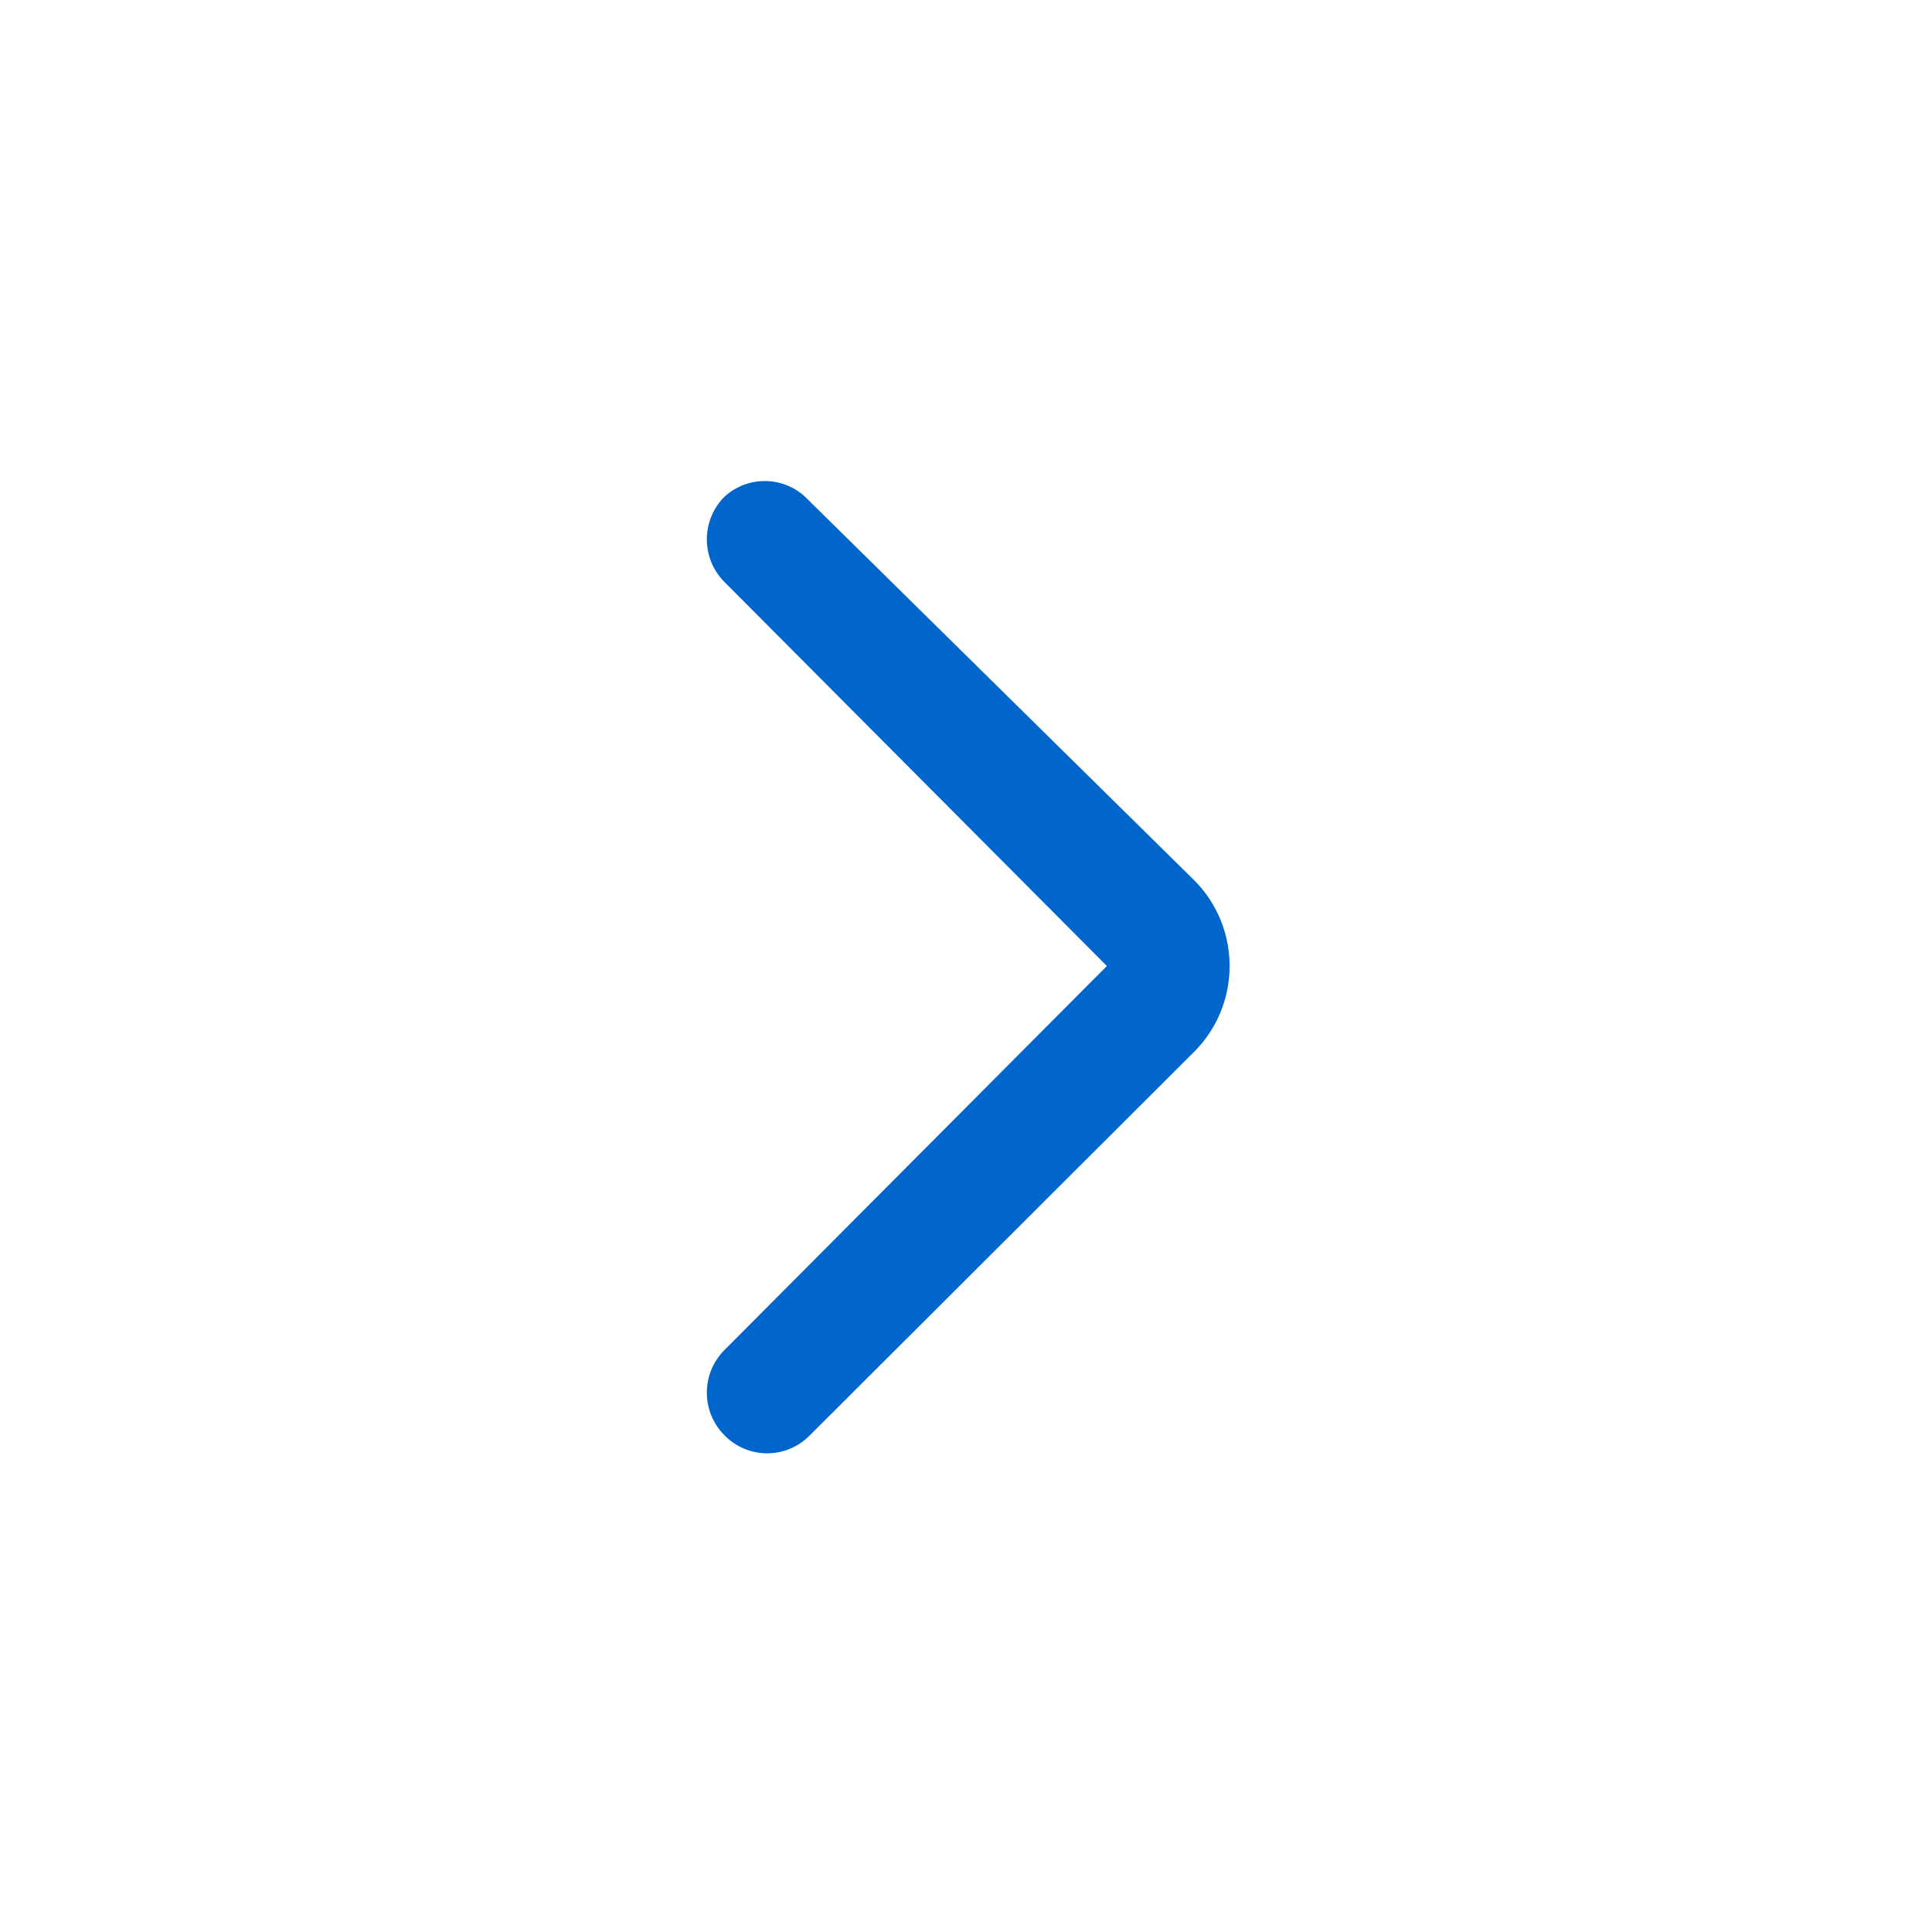
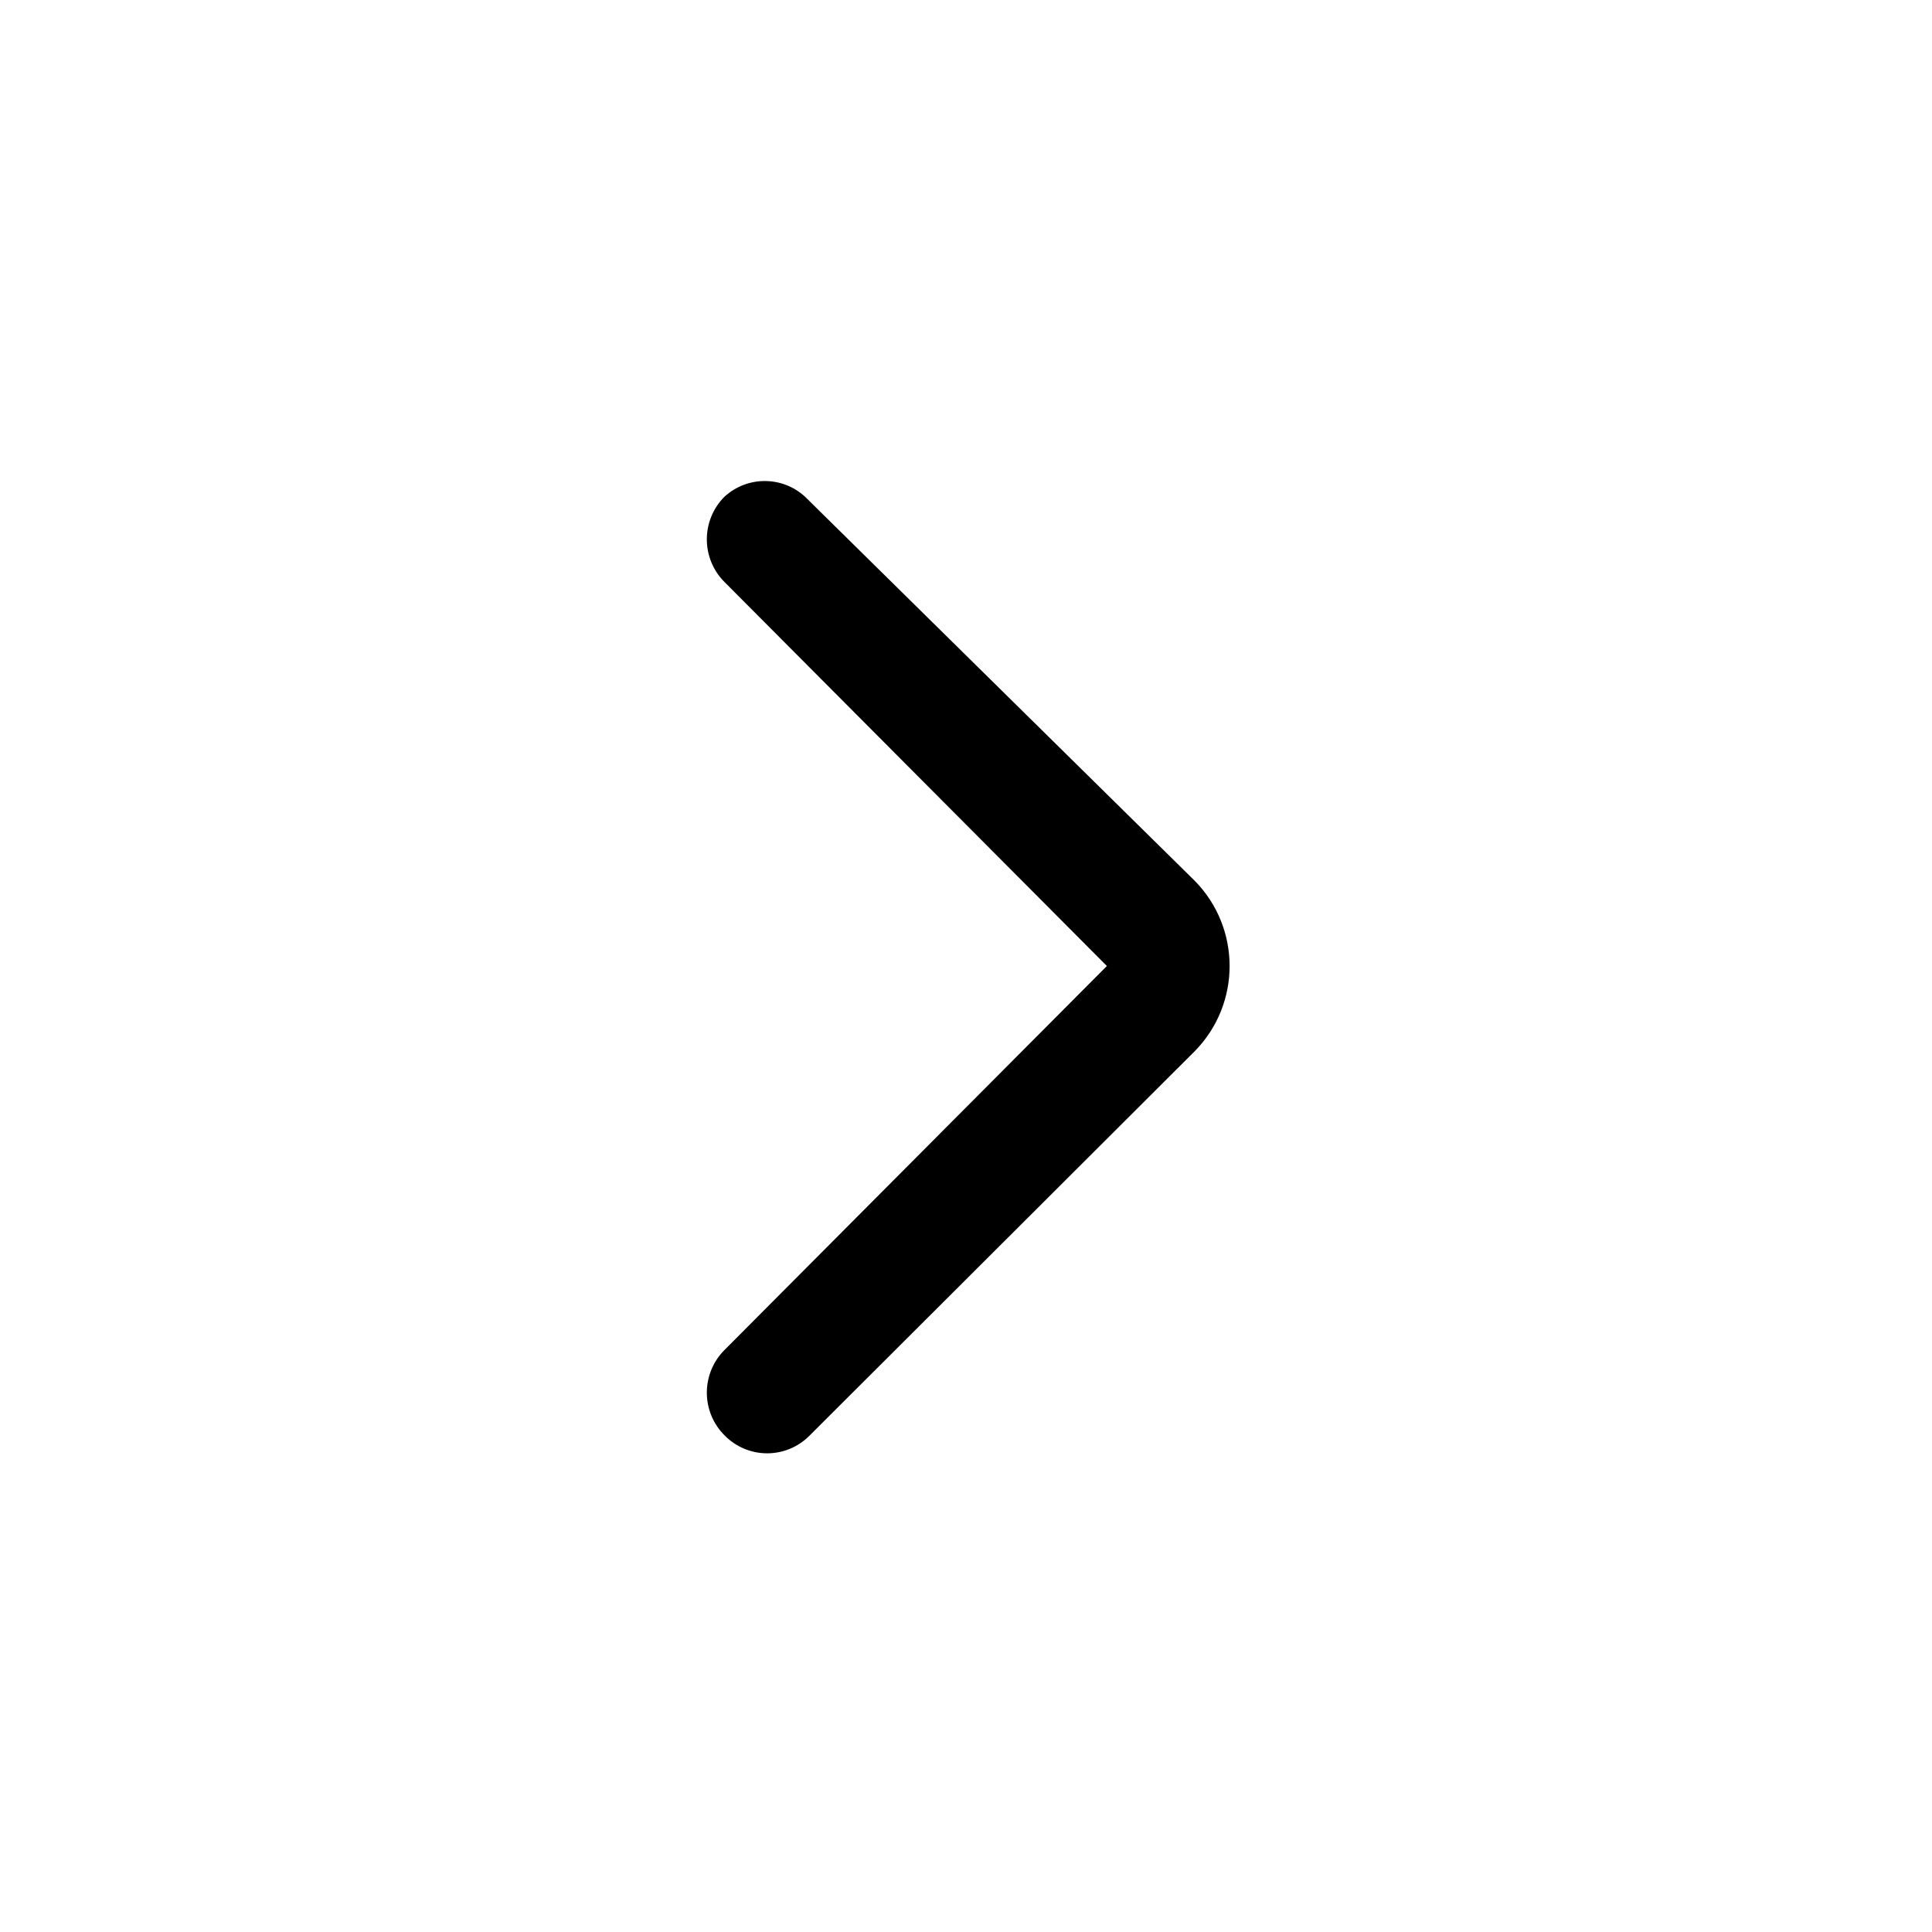
<svg xmlns="http://www.w3.org/2000/svg" viewBox="0 0 24 24">
-   <defs>
-     <style>.cls-1{fill:#06c;}</style>
-   </defs>
  <g id="Livello_11" data-name="Livello 11">
-     <path class="cls-1" d="M13.75,12,9,16.77a.75.75,0,0,0,0,1.06.74.74,0,0,0,1.06,0l4.78-4.77a1.51,1.51,0,0,0,0-2.12L10,6.17A.74.74,0,0,0,9,6.17.75.75,0,0,0,9,7.23Z" />
+     <path d="M13.75,12,9,16.77a.75.75,0,0,0,0,1.06.74.74,0,0,0,1.06,0l4.78-4.77a1.51,1.51,0,0,0,0-2.12L10,6.17A.74.74,0,0,0,9,6.17.75.75,0,0,0,9,7.23Z" />
  </g>
</svg>
